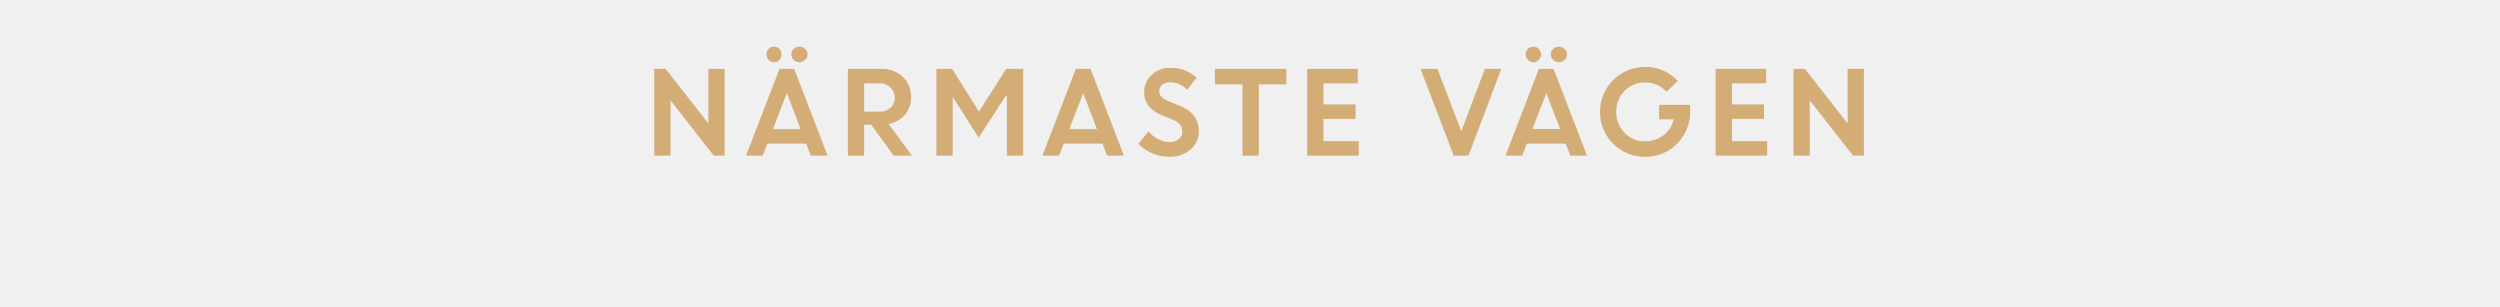
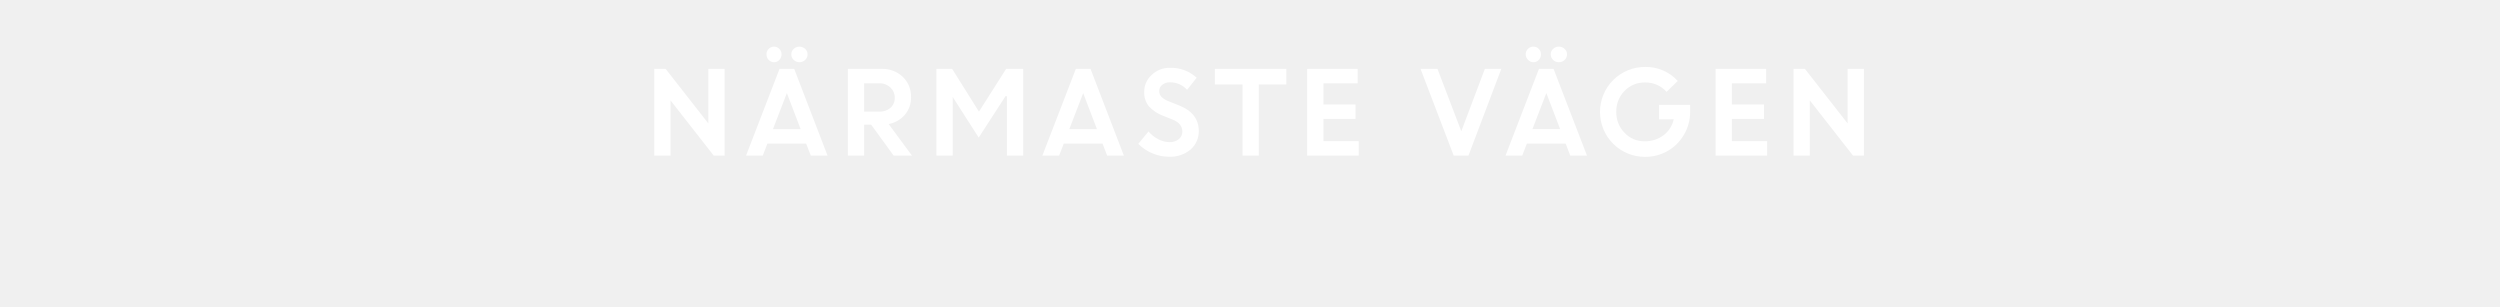
<svg xmlns="http://www.w3.org/2000/svg" id="Layer_1" data-name="Layer 1" viewBox="0 0 980 120">
  <defs>
-     <style>.cls-1{fill:#d4ac76;}</style>
+     <style>.cls-1{fill:#fff;}</style>
  </defs>
  <path class="cls-1" d="M256.46,61V27h4.47l16.74,21.39V27h6.38V61h-4.27L262.84,39.35V61Z" />
  <path class="cls-1" d="M292.45,61l13.12-34h5.76L324.4,61h-6.56L316,56.29H300.82L299,61Zm13.06-37.51a2.76,2.76,0,0,1-2.08.9,2.81,2.81,0,0,1-2.1-.9,3,3,0,0,1-.87-2.18,3,3,0,0,1,.85-2.15,3,3,0,0,1,2.12-.88,2.79,2.79,0,0,1,2.06.88,2.93,2.93,0,0,1,.87,2.15A3.09,3.09,0,0,1,305.51,23.49Zm2.94,13L303,50.62h10.85Zm7.18-13a3.28,3.28,0,0,1-4.51,0,2.93,2.93,0,0,1-.93-2.18,2.83,2.83,0,0,1,.93-2.15,3.33,3.33,0,0,1,4.51,0,2.84,2.84,0,0,1,.94,2.15A2.94,2.94,0,0,1,315.63,23.49Z" />
  <path class="cls-1" d="M332.36,61V27h13.31a11.46,11.46,0,0,1,8.19,3.09,10.59,10.59,0,0,1,3.27,8.06A10.24,10.24,0,0,1,354.7,45a11,11,0,0,1-6.35,3.62L357.49,61h-7.18l-8.82-12.14h-2.75V61Zm12.32-28.34h-5.94V43.75h5.94a6.27,6.27,0,0,0,4.42-1.51,5.05,5.05,0,0,0,1.65-3.92,5.36,5.36,0,0,0-1.69-4A6.08,6.08,0,0,0,344.68,32.66Z" />
  <path class="cls-1" d="M367.08,61V27h6.16l10.51,16.76L394.4,27h6.69V61h-6.38V37.72l-.51-.07L383.65,53.93,373.36,37.86h.1V61Z" />
  <path class="cls-1" d="M408.61,61l13.12-34h5.76l13.07,34H434l-1.8-4.71H417L415.17,61Zm16-24.49-5.44,14.11H430Z" />
  <path class="cls-1" d="M458.13,61.44a16.38,16.38,0,0,1-6.41-1.34,16.86,16.86,0,0,1-5.51-3.72l4-4.85a12.19,12.19,0,0,0,3.76,3,9.48,9.48,0,0,0,4.47,1.19,5.49,5.49,0,0,0,3.63-1.16,3.66,3.66,0,0,0,1.41-2.94q0-3.18-3.73-4.72L456,45.42a14.55,14.55,0,0,1-5.65-3.75,8.65,8.65,0,0,1-1.83-5.78,8.82,8.82,0,0,1,2.89-6.46,9.86,9.86,0,0,1,7.21-2.84,14.67,14.67,0,0,1,10.47,3.89l-3.76,4.74a8.72,8.72,0,0,0-6.71-2.95,4.49,4.49,0,0,0-3.05,1,3,3,0,0,0-1.15,2.39,3.23,3.23,0,0,0,.89,2.34,9.22,9.22,0,0,0,2.92,1.75l4,1.59q7.56,3,7.7,9.82a9.5,9.5,0,0,1-3.2,7.44A12.36,12.36,0,0,1,458.13,61.44Z" />
  <path class="cls-1" d="M476.24,33.1V27h28V33.1H493.45V61h-6.38V33.1Z" />
  <path class="cls-1" d="M531.37,46.61H518.79v8.71h13.82V61h-20.2V27h19.8v5.67H518.79v8.28h12.58Z" />
  <path class="cls-1" d="M569.85,61l-13-34h6.64l9.34,24.45L582.06,27h6.45L575.64,61Z" />
  <path class="cls-1" d="M590.16,61l13.11-34H609L622.1,61h-6.56l-1.8-4.71H598.53L596.71,61Zm13.05-37.51a2.74,2.74,0,0,1-2.08.9,2.78,2.78,0,0,1-2.09-.9,3,3,0,0,1,2.09-5.21,2.78,2.78,0,0,1,2.06.88,2.93,2.93,0,0,1,.87,2.15A3.05,3.05,0,0,1,603.21,23.49Zm2.95,13-5.44,14.11h10.85Zm7.17-13a3.12,3.12,0,0,1-2.25.9,3.16,3.16,0,0,1-2.26-.9,2.93,2.93,0,0,1-.93-2.18,2.83,2.83,0,0,1,.93-2.15,3.18,3.18,0,0,1,2.26-.88,3.14,3.14,0,0,1,2.25.88,2.81,2.81,0,0,1,.94,2.15A2.9,2.9,0,0,1,613.33,23.49Z" />
  <path class="cls-1" d="M650.35,46.79V41.11h12.19l0,2.91A17.53,17.53,0,0,1,660,53a17.16,17.16,0,0,1-6.45,6.27,17.59,17.59,0,0,1-8.67,2.22,17.58,17.58,0,0,1-17.68-17.62A17.62,17.62,0,0,1,645,26.24a16.74,16.74,0,0,1,12.67,5.5L653.3,36a11,11,0,0,0-8.36-3.67,10.85,10.85,0,0,0-8.14,3.32,11.36,11.36,0,0,0-3.22,8.19,11.34,11.34,0,0,0,3.24,8.21,10.4,10.4,0,0,0,7.72,3.33,12,12,0,0,0,7.57-2.36,10.74,10.74,0,0,0,4-6.26Z" />
  <path class="cls-1" d="M691.49,46.61H678.9v8.71h13.82V61h-20.2V27h19.81v5.67H678.9v8.28h12.59Z" />
  <path class="cls-1" d="M703.06,61V27h4.47l16.74,21.39V27h6.38V61h-4.27L709.44,39.35V61Z" />
</svg>
